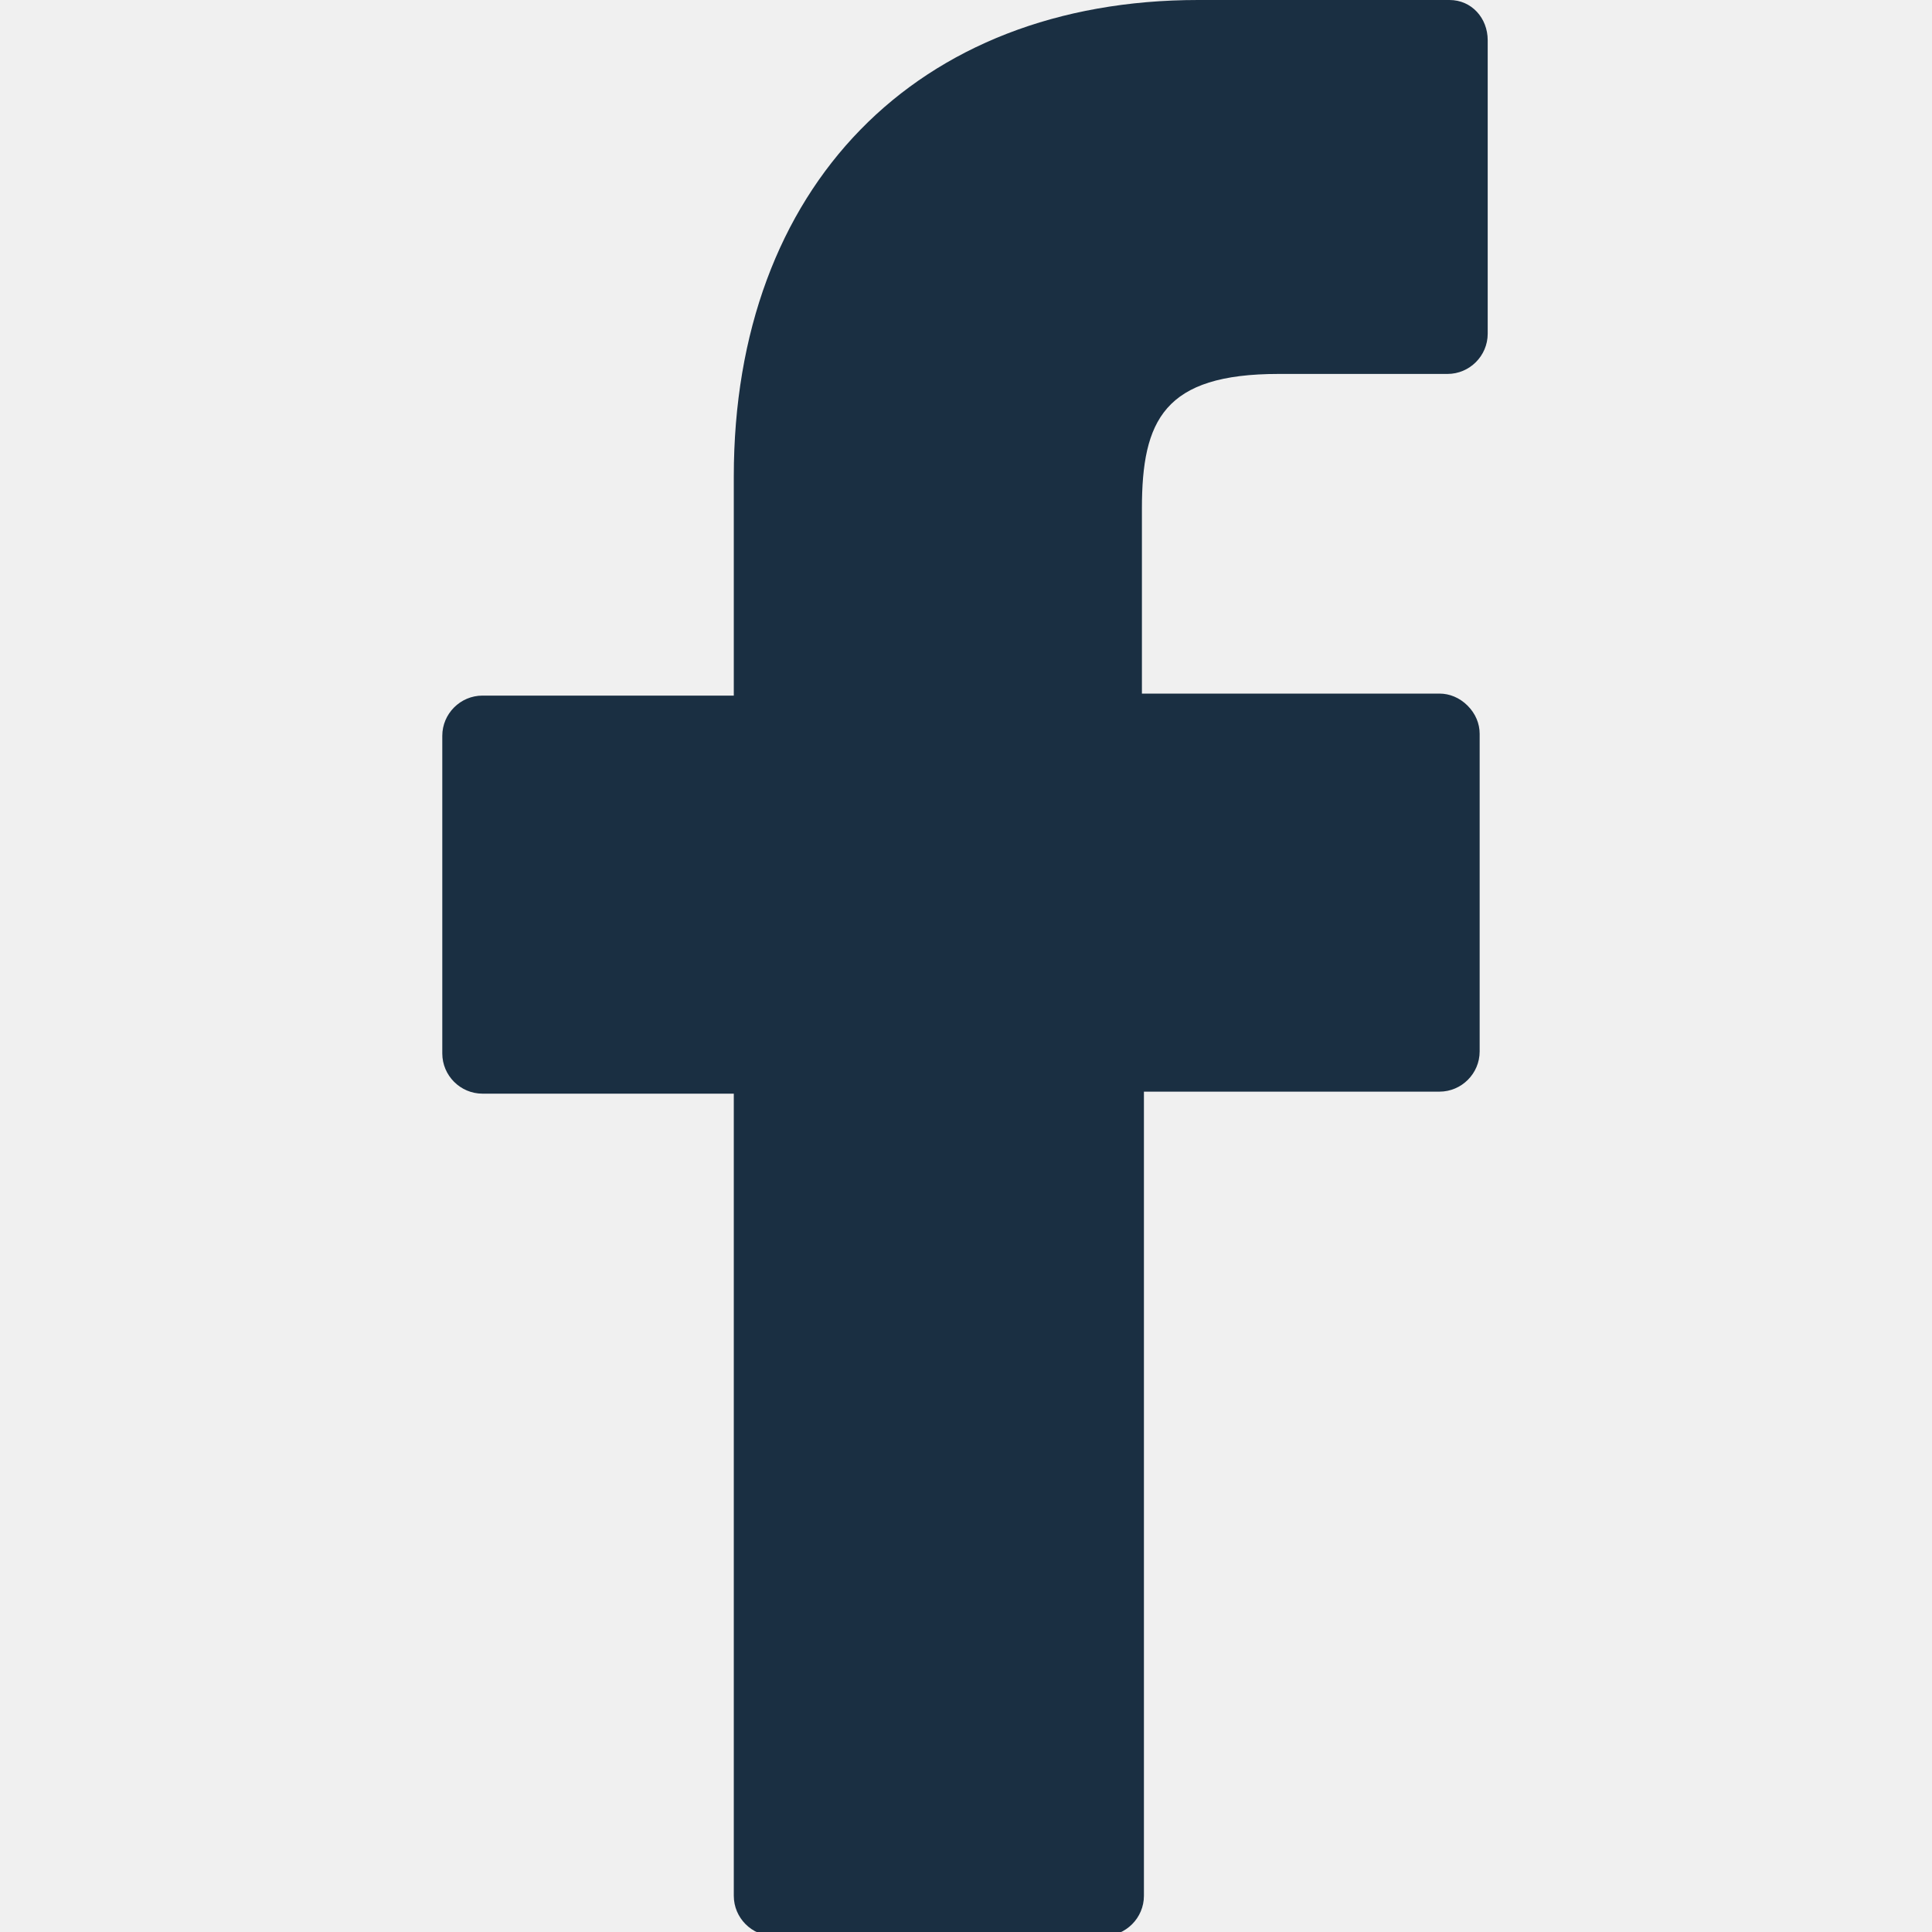
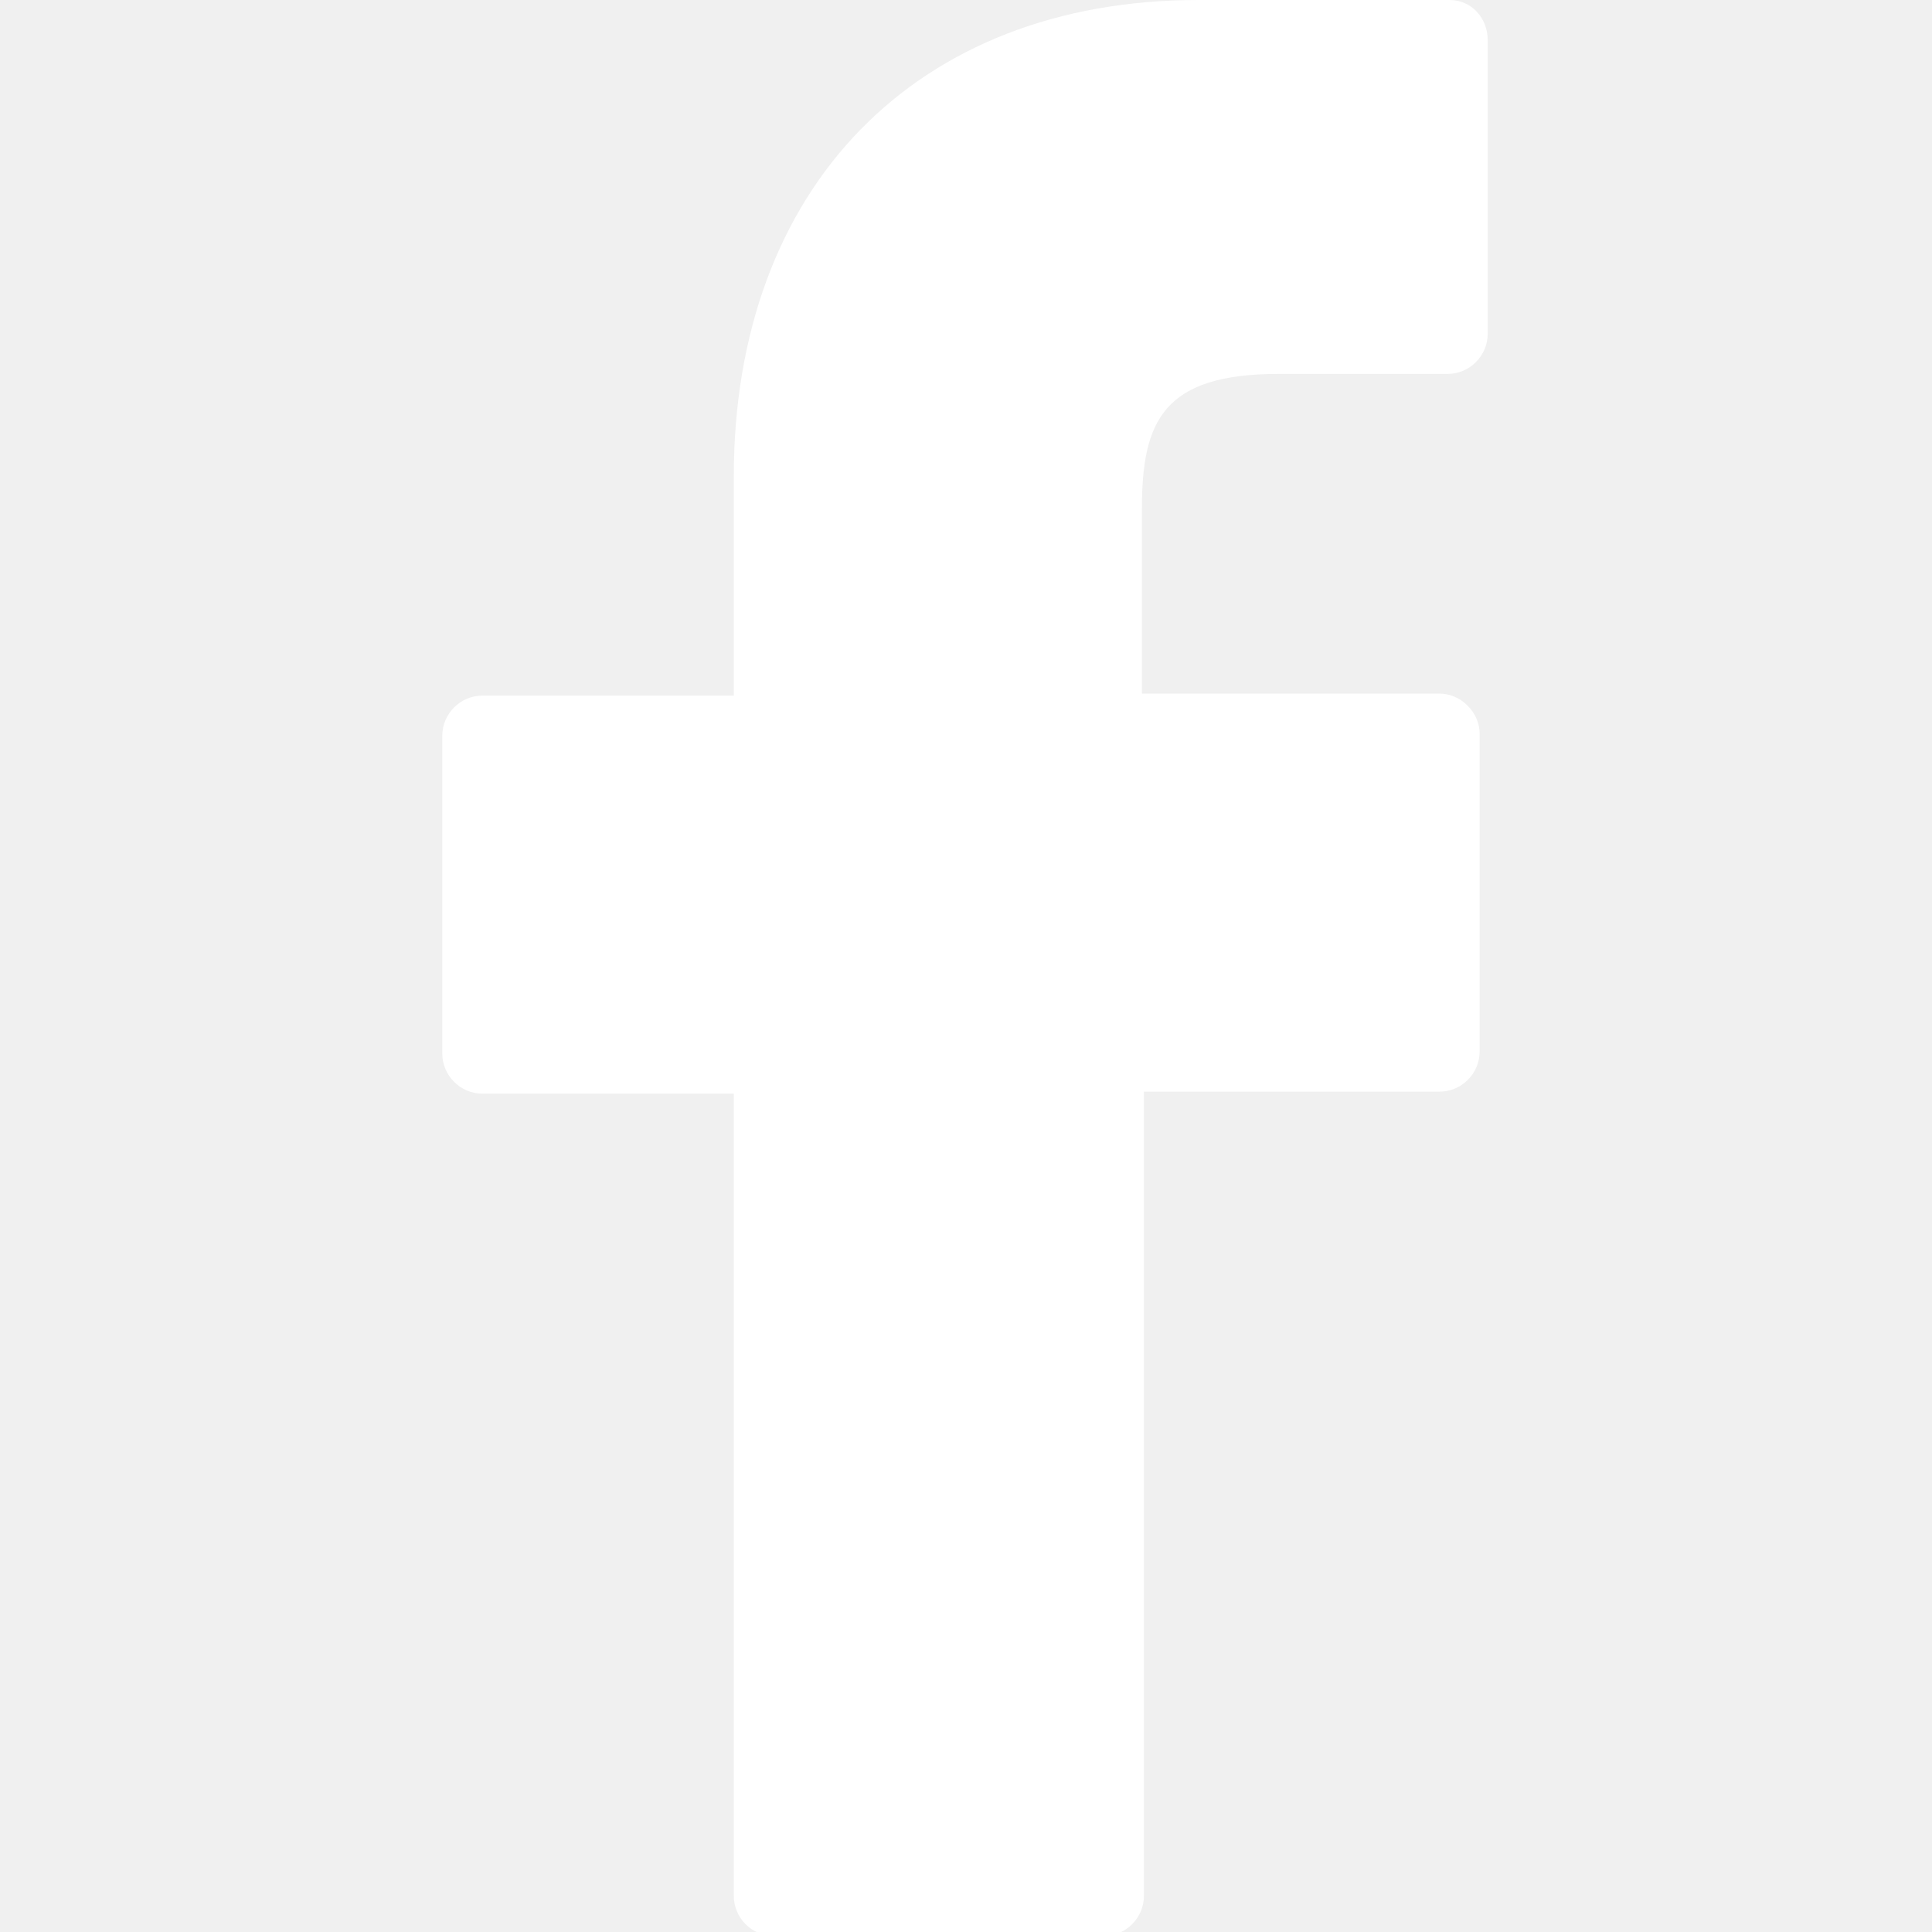
<svg xmlns="http://www.w3.org/2000/svg" version="1.1" id="Capa_1" x="0px" y="0px" viewBox="0 0 96.1 96.1" style="enable-background:new 0 0 96.1 96.1;" xml:space="preserve">
  <style type="text/css">
- 	.st0{fill:#1A2F42;}
+ 	.st0{fill:#ffffff;}
</style>
  <g>
    <path class="st0" d="M72.1,0L59.6,0c-14,0-23.1,9.3-23.1,23.7v10.9H24c-1.1,0-2,0.9-2,2v15.8c0,1.1,0.9,2,2,2h12.5v39.9   c0,1.1,0.9,2,2,2h16.4c1.1,0,2-0.9,2-2V54.3h14.7c1.1,0,2-0.9,2-2l0-15.8c0-0.5-0.2-1-0.6-1.4s-0.9-0.6-1.4-0.6H56.8v-9.2   c0-4.4,1.1-6.7,6.8-6.7l8.4,0c1.1,0,2-0.9,2-2V2C74,0.9,73.2,0,72.1,0z" />
  </g>
</svg>
